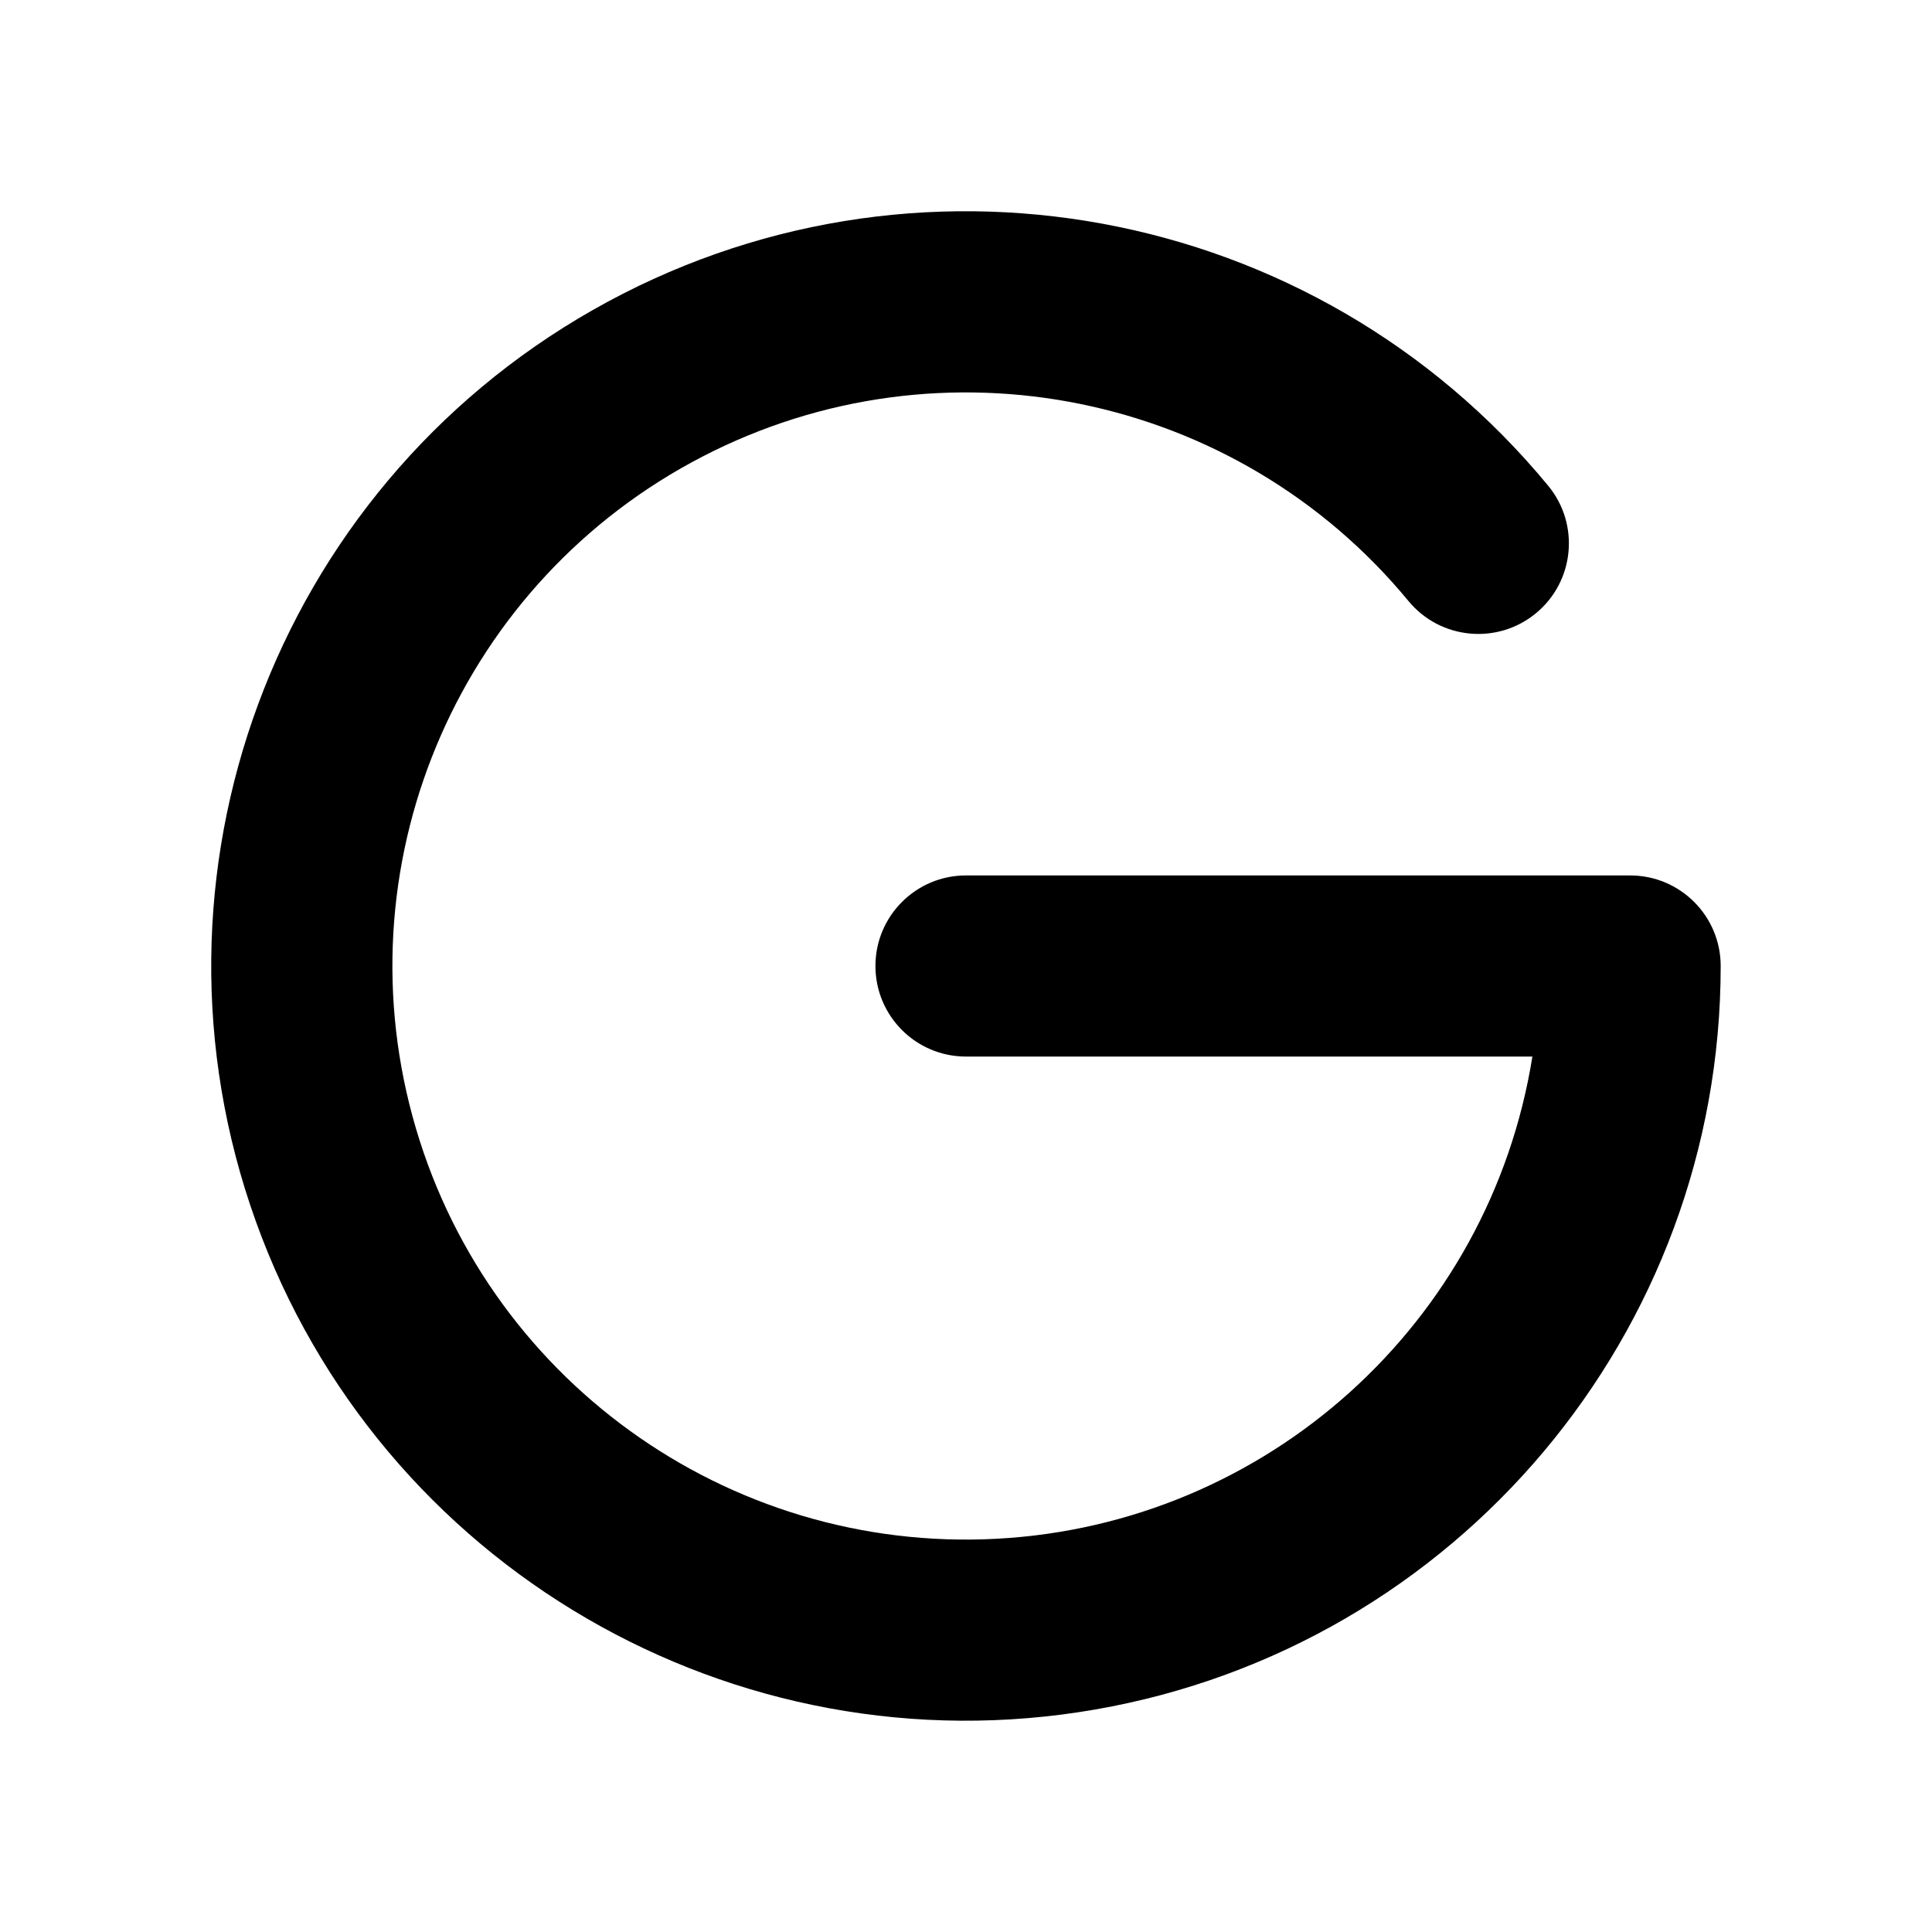
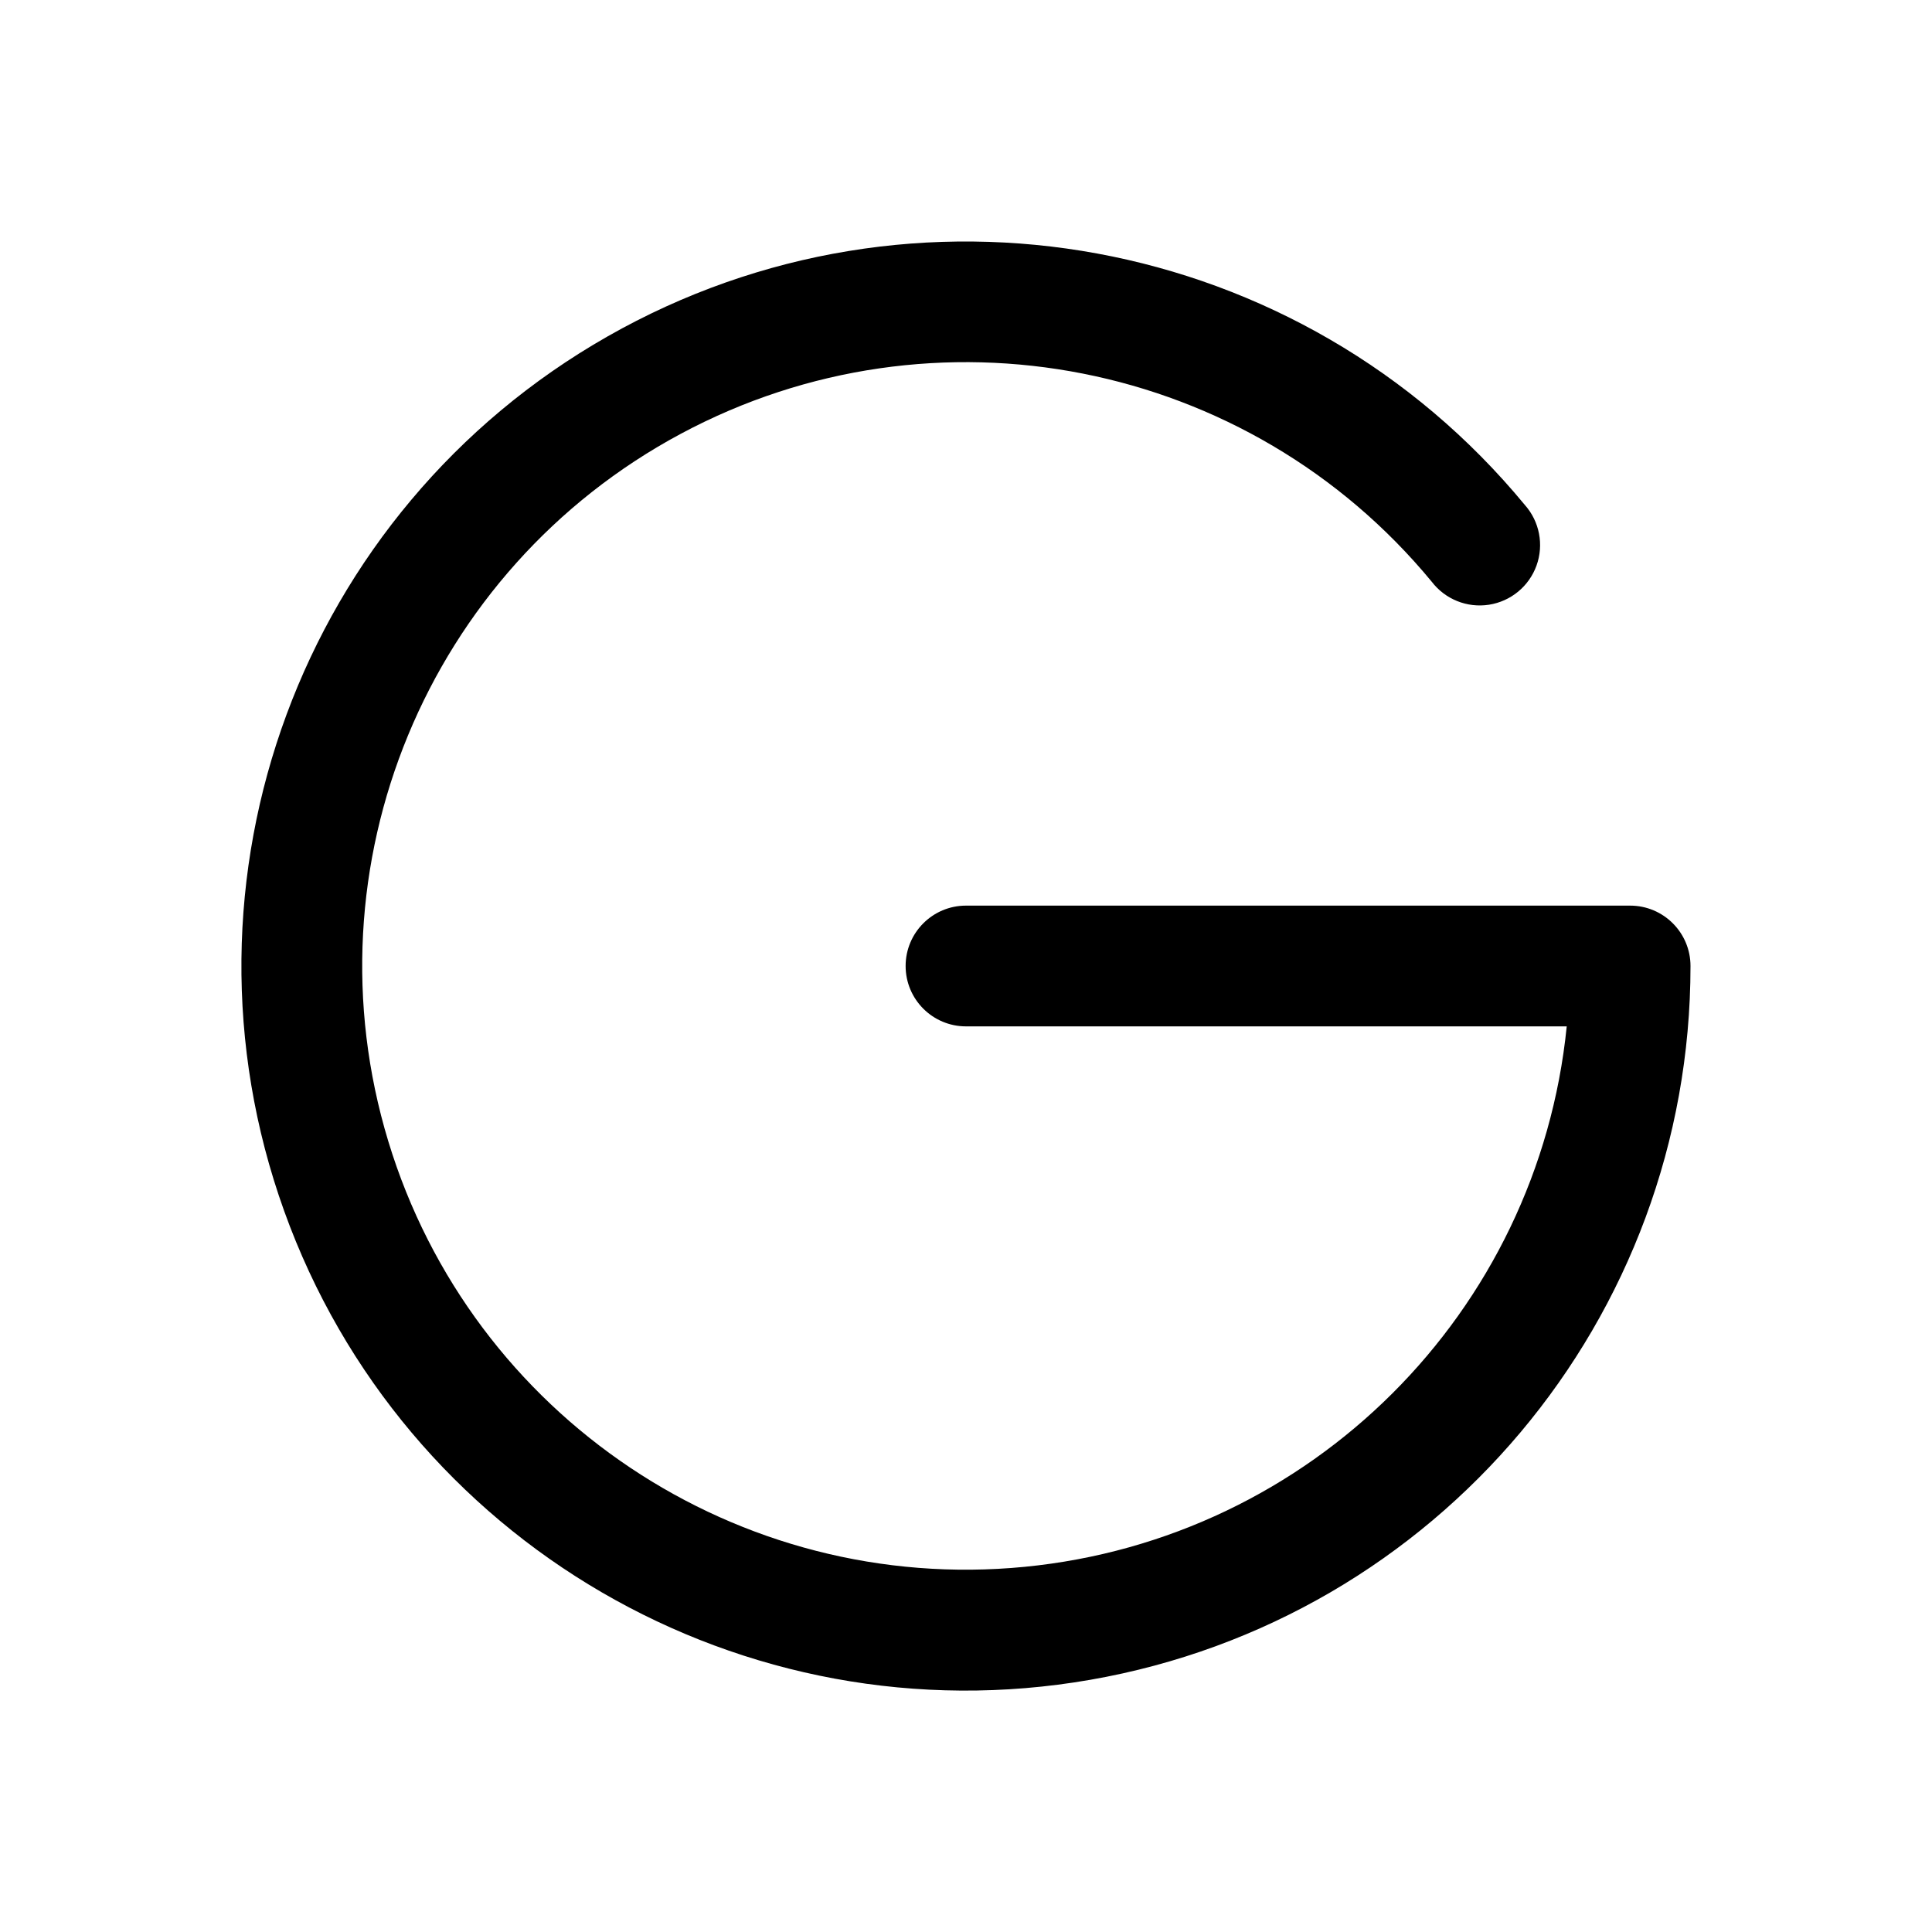
<svg xmlns="http://www.w3.org/2000/svg" width="128" height="128" viewBox="0 0 256 256">
-   <path fill="currentColor" d="M228 128a100 100 0 1 1-22.86-63.64a12 12 0 0 1-18.51 15.28A76 76 0 1 0 203.05 140H128a12 12 0 0 1 0-24h88a12 12 0 0 1 12 12" />
+   <path fill="#000000" d="M224 128a96 96 0 1 1-21.95-61.09a8 8 0 1 1-12.33 10.18A80 80 0 1 0 207.6 136H128a8 8 0 0 1 0-16h88a8 8 0 0 1 8 8" />
</svg>
